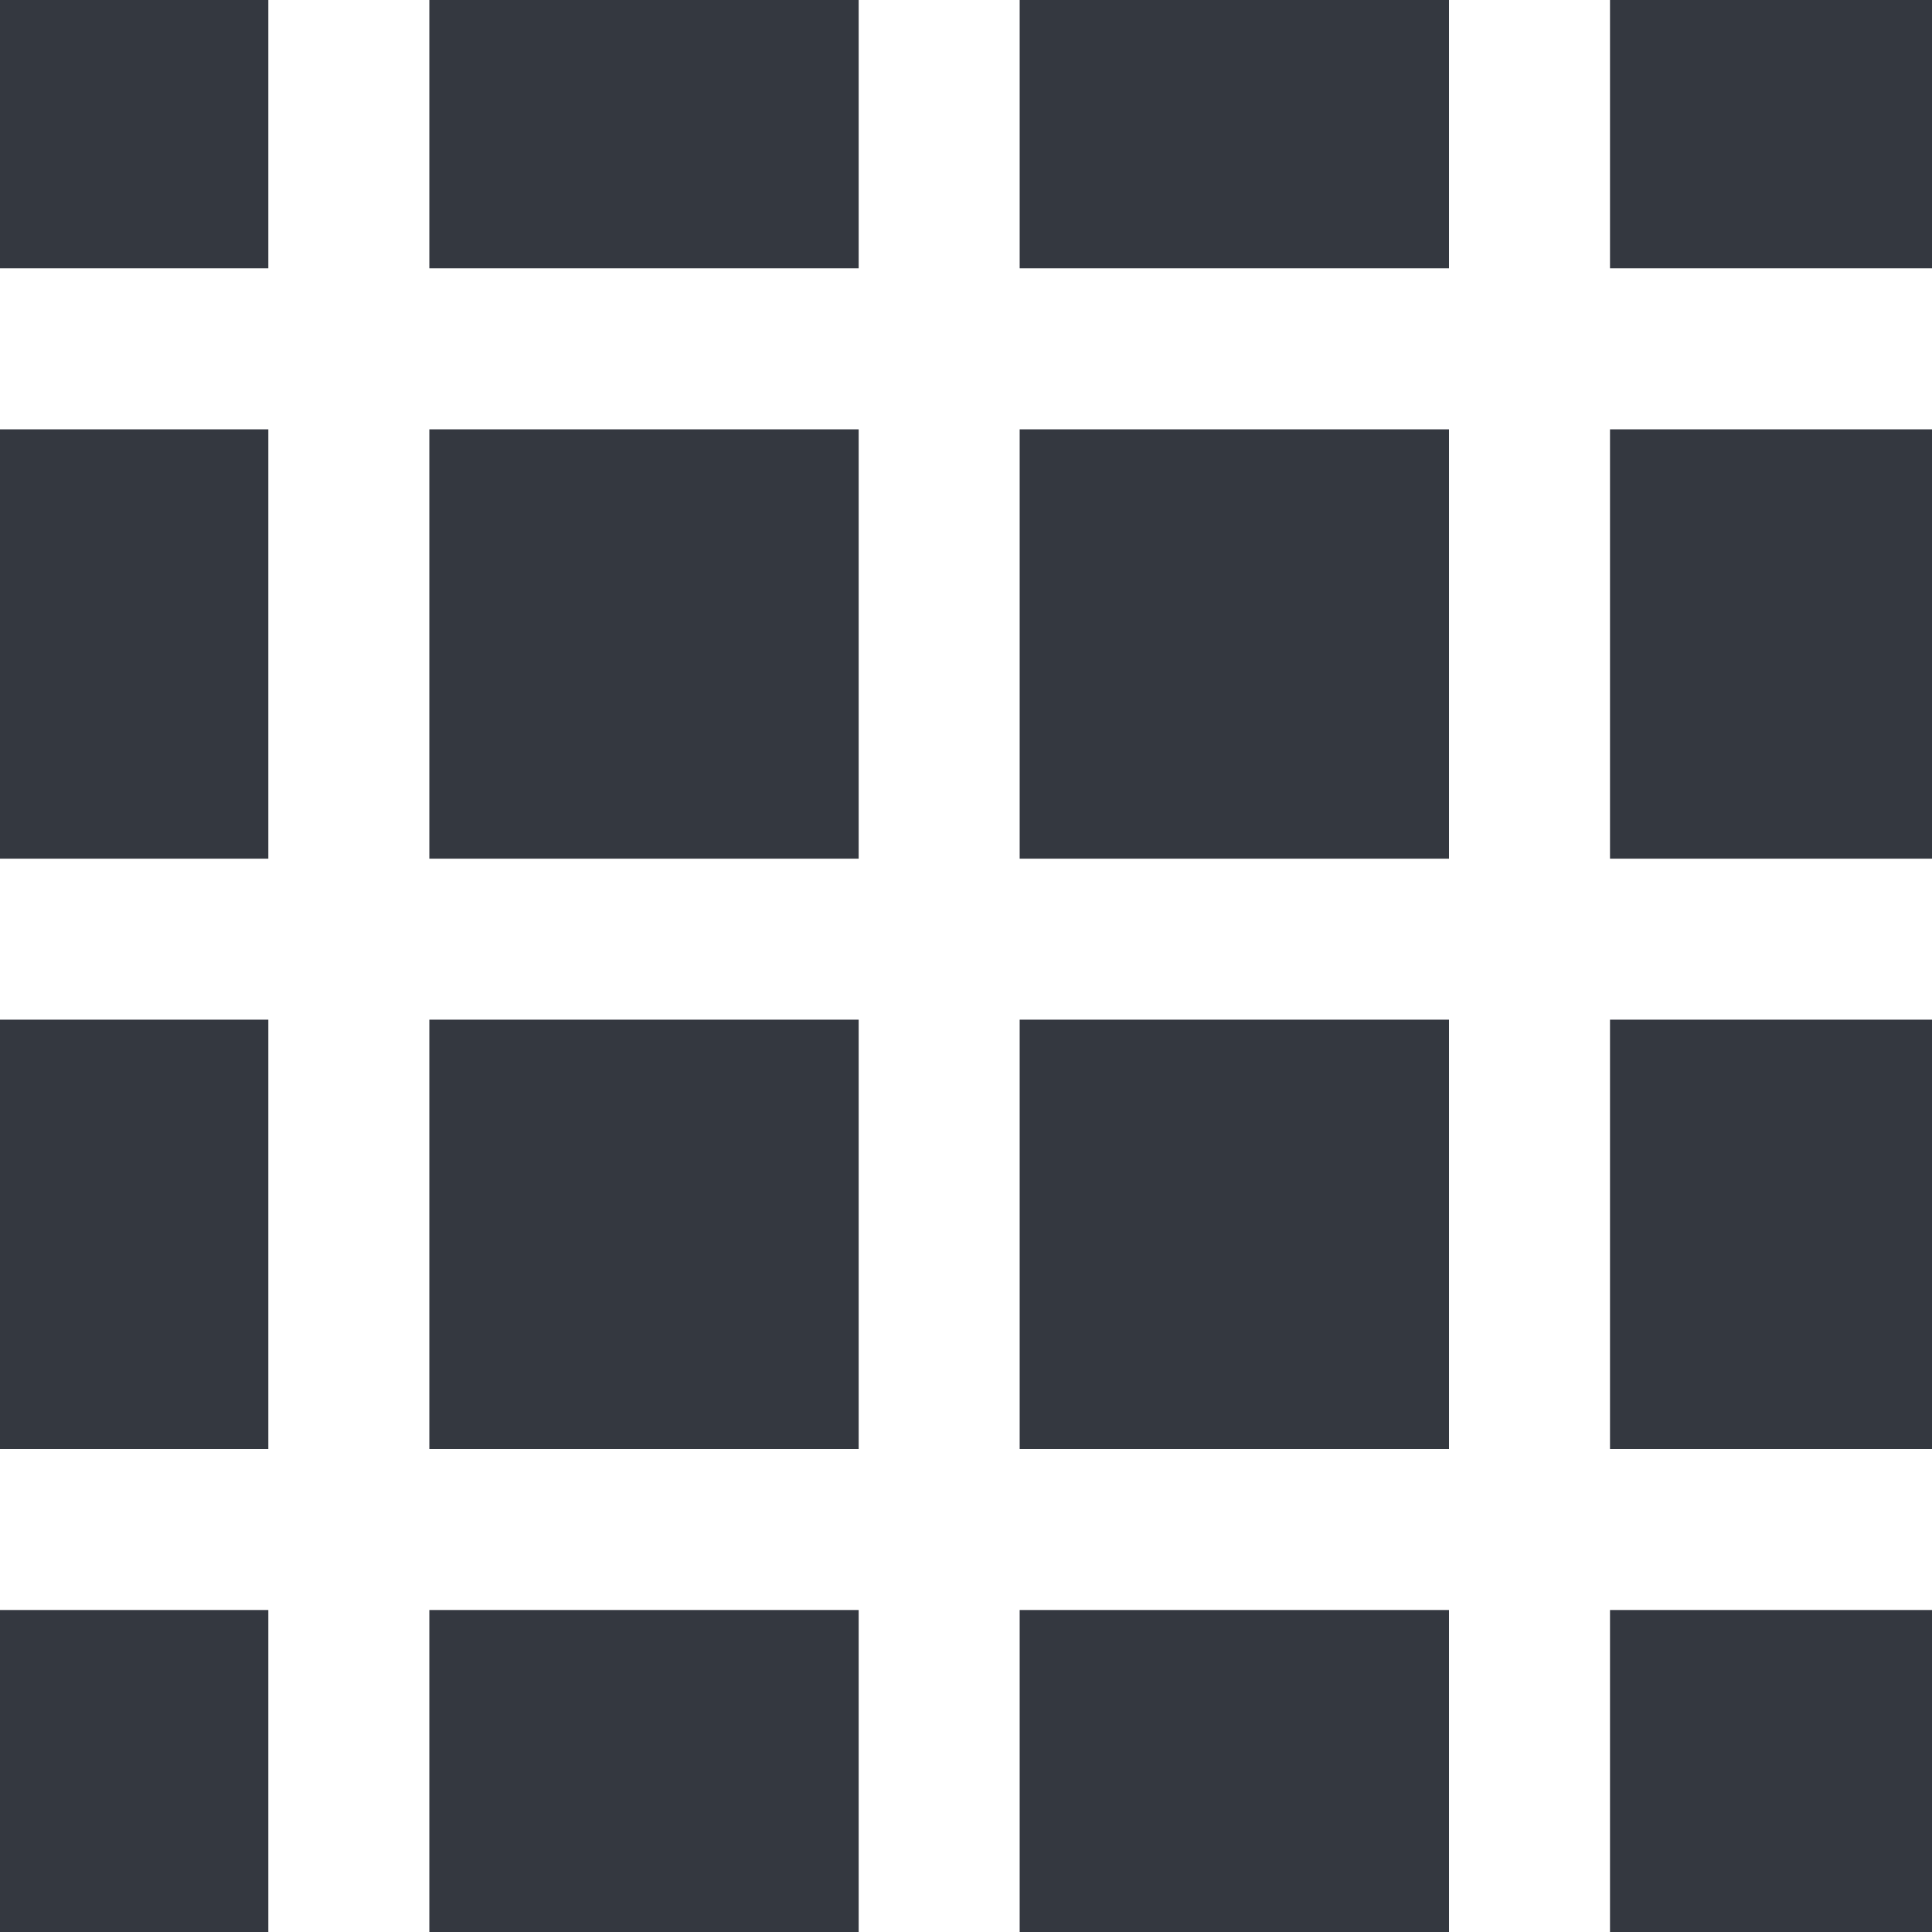
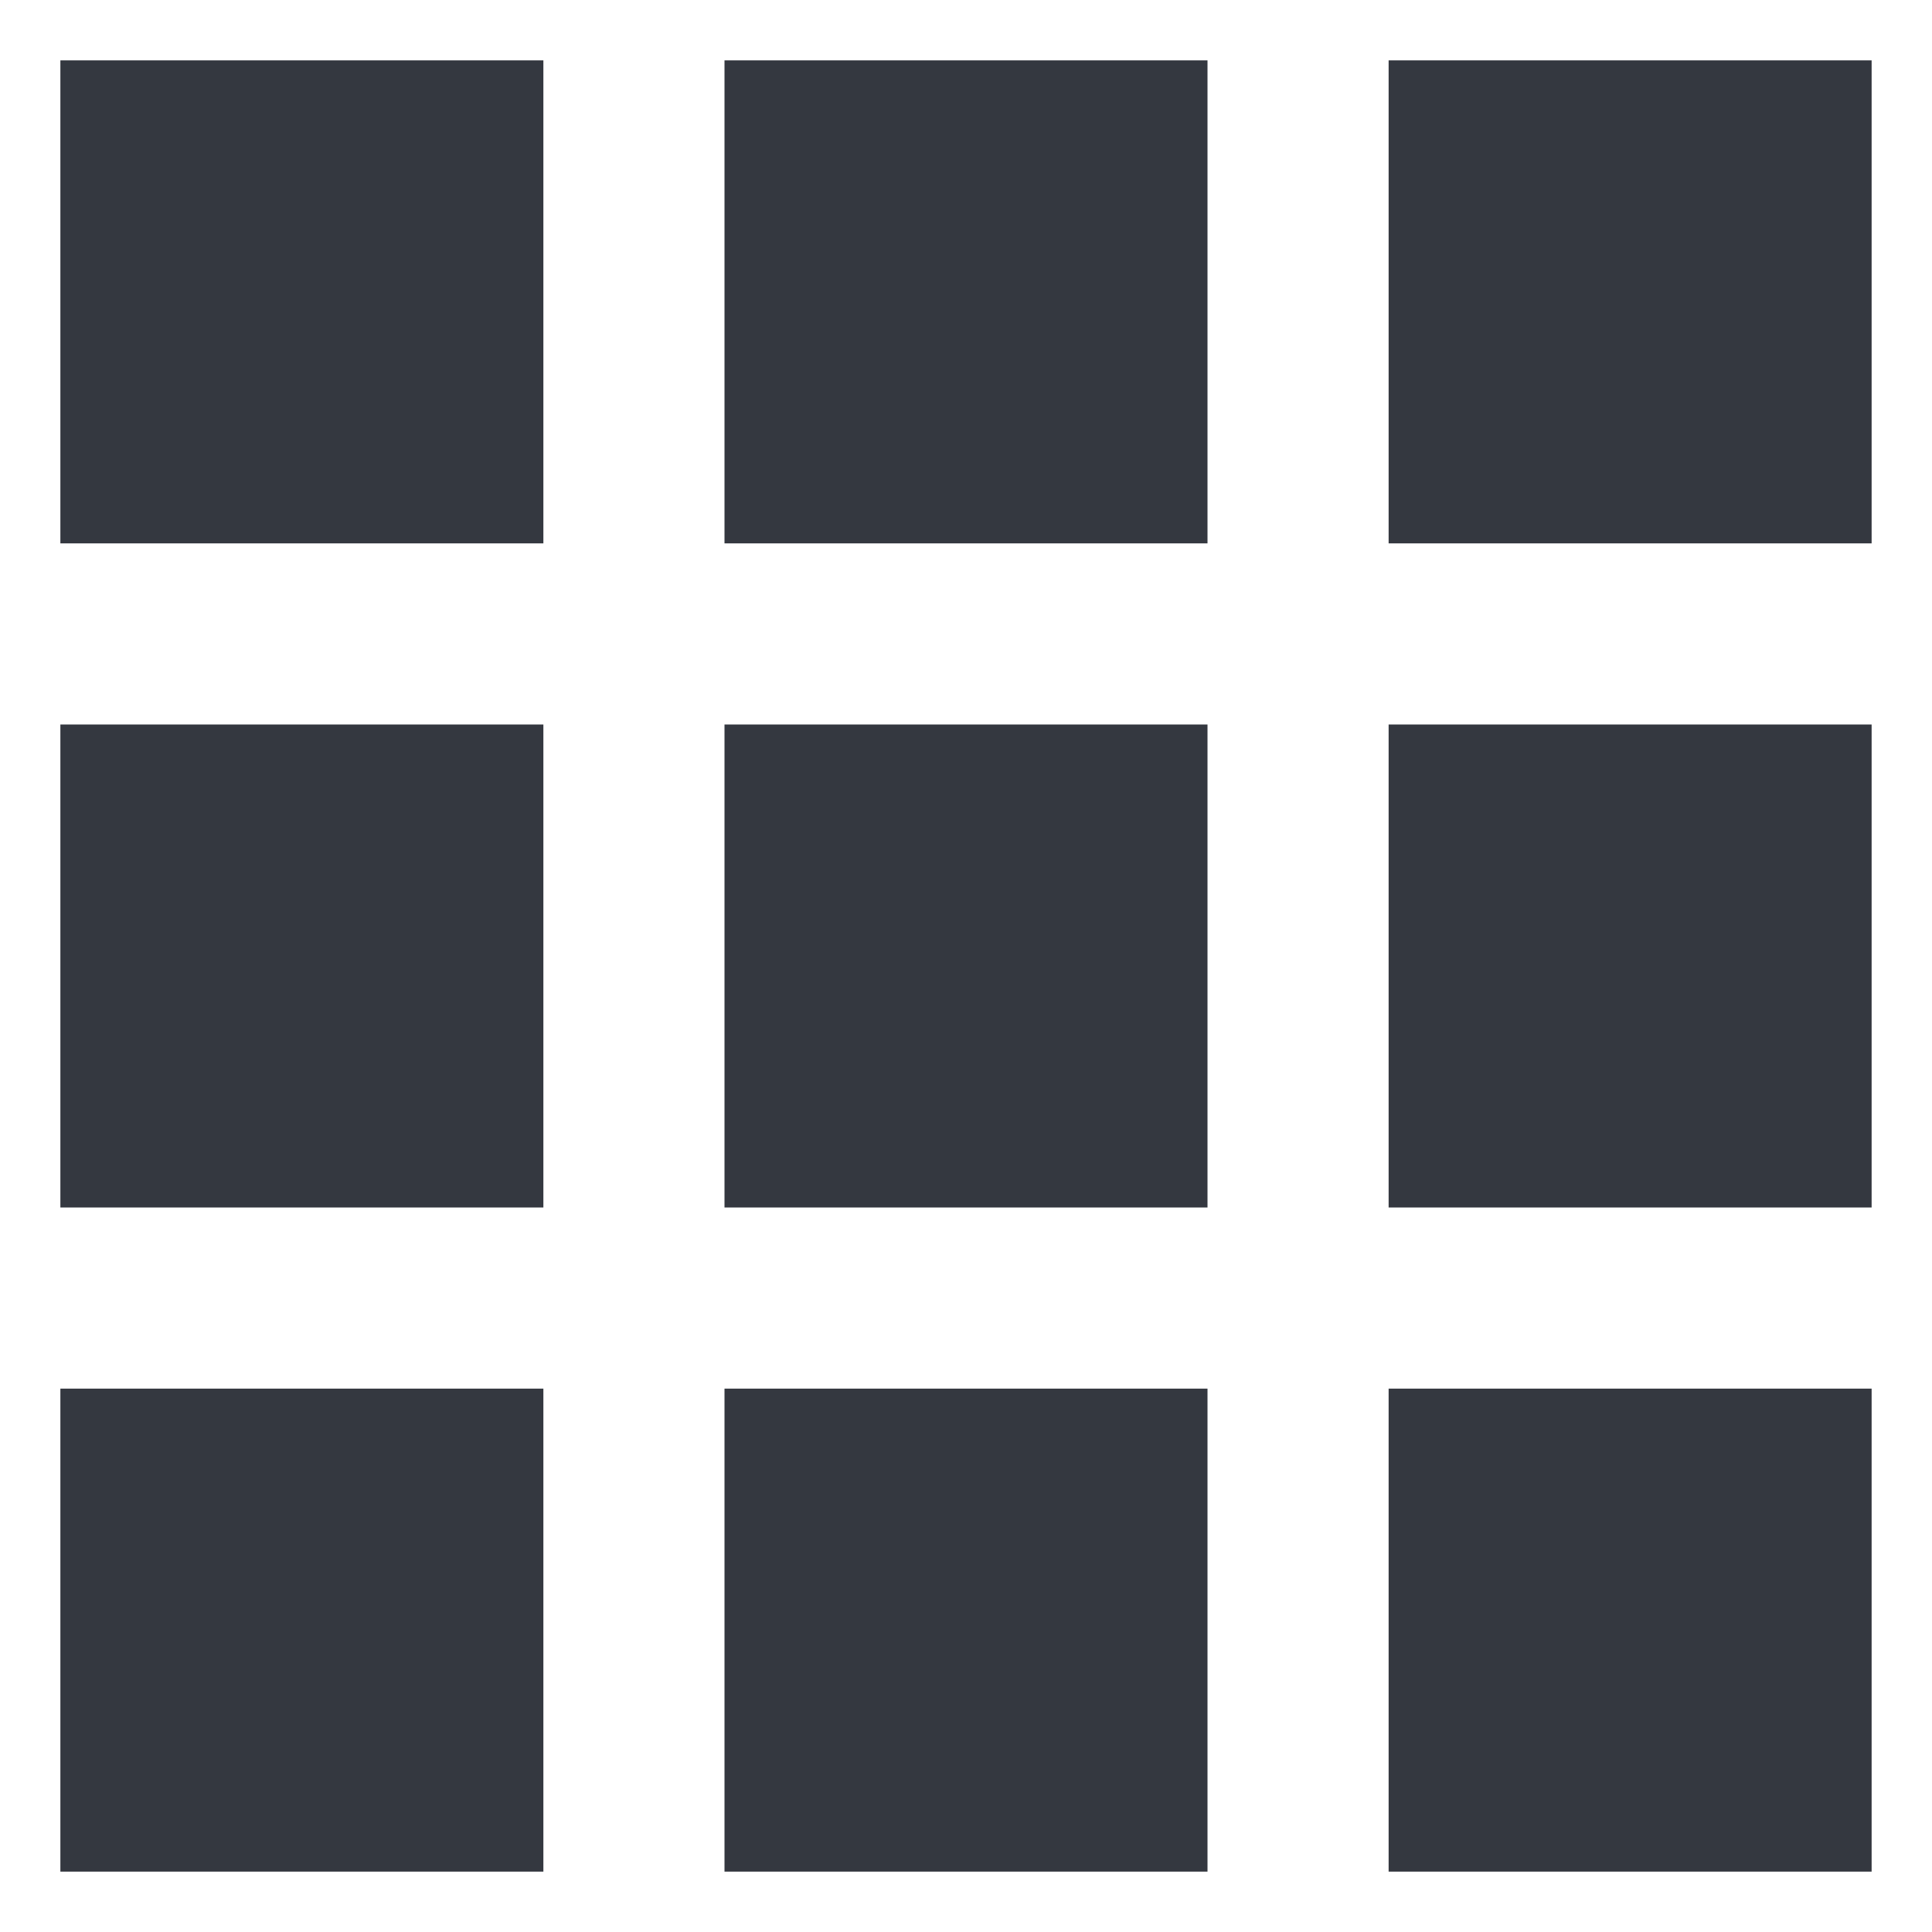
- <svg xmlns="http://www.w3.org/2000/svg" version="1.1" x="0px" y="0px" width="36px" height="36px" viewBox="0 0 36 36" enable-background="new 0 0 36 36" xml:space="preserve">
+ <svg xmlns="http://www.w3.org/2000/svg" version="1.1" x="0px" y="0px" width="32px" height="32px" viewBox="0 0 32 32" enable-background="new 0 0 32 32" xml:space="preserve">
  <g id="Layer_1" display="none">
-     <g id="XMLID_2_" display="inline">
-       <g>
-         <rect x="0" y="5" fill="#343840" width="36" height="2.938" />
-       </g>
-       <g>
- 		</g>
-     </g>
-     <g id="XMLID_4_" display="inline">
-       <g>
-         <rect x="0" y="27" fill="#343840" width="36" height="2.938" />
-       </g>
-       <g>
- 		</g>
-     </g>
-     <g id="XMLID_7_" display="inline">
-       <g>
-         <rect x="27" fill="#343840" width="2.938" height="36" />
-       </g>
-       <g>
- 		</g>
-     </g>
    <g id="XMLID_6_" display="inline">
      <g>
-         <rect x="16.031" fill="#343840" width="2.938" height="36" />
-       </g>
-       <g>
- 		</g>
-     </g>
-     <g id="XMLID_1_" display="inline">
-       <g>
-         <rect x="-0" y="16.032" fill="#343840" width="36" height="2.938" />
+         <rect x="20" y="1" fill="#343840" width="2.938" height="30" />
      </g>
      <g>
		</g>
    </g>
    <g id="XMLID_5_" display="inline">
      <g>
-         <rect x="5" fill="#343840" width="2.938" height="36" />
+         <rect x="9" y="1" fill="#343840" width="2.938" height="30" />
      </g>
      <g>
		</g>
    </g>
+     <rect x="1" y="9" display="inline" fill="#343840" width="30" height="3" />
+     <rect x="1" y="20" display="inline" fill="#343840" width="30" height="3" />
  </g>
  <g id="Layer_2">
-     <rect x="8" y="8" fill="#343840" width="8" height="8" />
-     <rect y="8" fill="#343840" width="5" height="8" />
-     <rect x="8" fill="#343840" width="8" height="5" />
-     <rect fill="#343840" width="5" height="5" />
-     <rect x="8" y="19" fill="#343840" width="8" height="8" />
-     <rect y="19" fill="#343840" width="5" height="8" />
-     <rect y="30" fill="#343840" width="5" height="6" />
-     <rect x="30" fill="#343840" width="6" height="5" />
-     <rect x="8" y="30" fill="#343840" width="8" height="6" />
-     <rect x="19" y="8" fill="#343840" width="8" height="8" />
-     <rect x="30" y="8" fill="#343840" width="6" height="8" />
-     <rect x="19" fill="#343840" width="8" height="5" />
-     <rect x="19" y="19" fill="#343840" width="8" height="8" />
-     <rect x="19" y="30" fill="#343840" width="8" height="6" />
-     <rect x="30" y="30" fill="#343840" width="6" height="6" />
-     <rect x="30" y="19" fill="#343840" width="6" height="8" />
+     <rect x="12" y="1" fill="#343840" width="8" height="8" />
+     <rect x="1" y="1" fill="#343840" width="8" height="8" />
+     <rect x="12" y="12" fill="#343840" width="8" height="8" />
+     <rect x="1" y="12" fill="#343840" width="8" height="8" />
+     <rect x="1" y="23" fill="#343840" width="8" height="8" />
+     <rect x="12" y="23" fill="#343840" width="8" height="8" />
+     <rect x="23" y="1" fill="#343840" width="8" height="8" />
+     <rect x="23" y="12" fill="#343840" width="8" height="8" />
+     <rect x="23" y="23" fill="#343840" width="8" height="8" />
  </g>
</svg>
